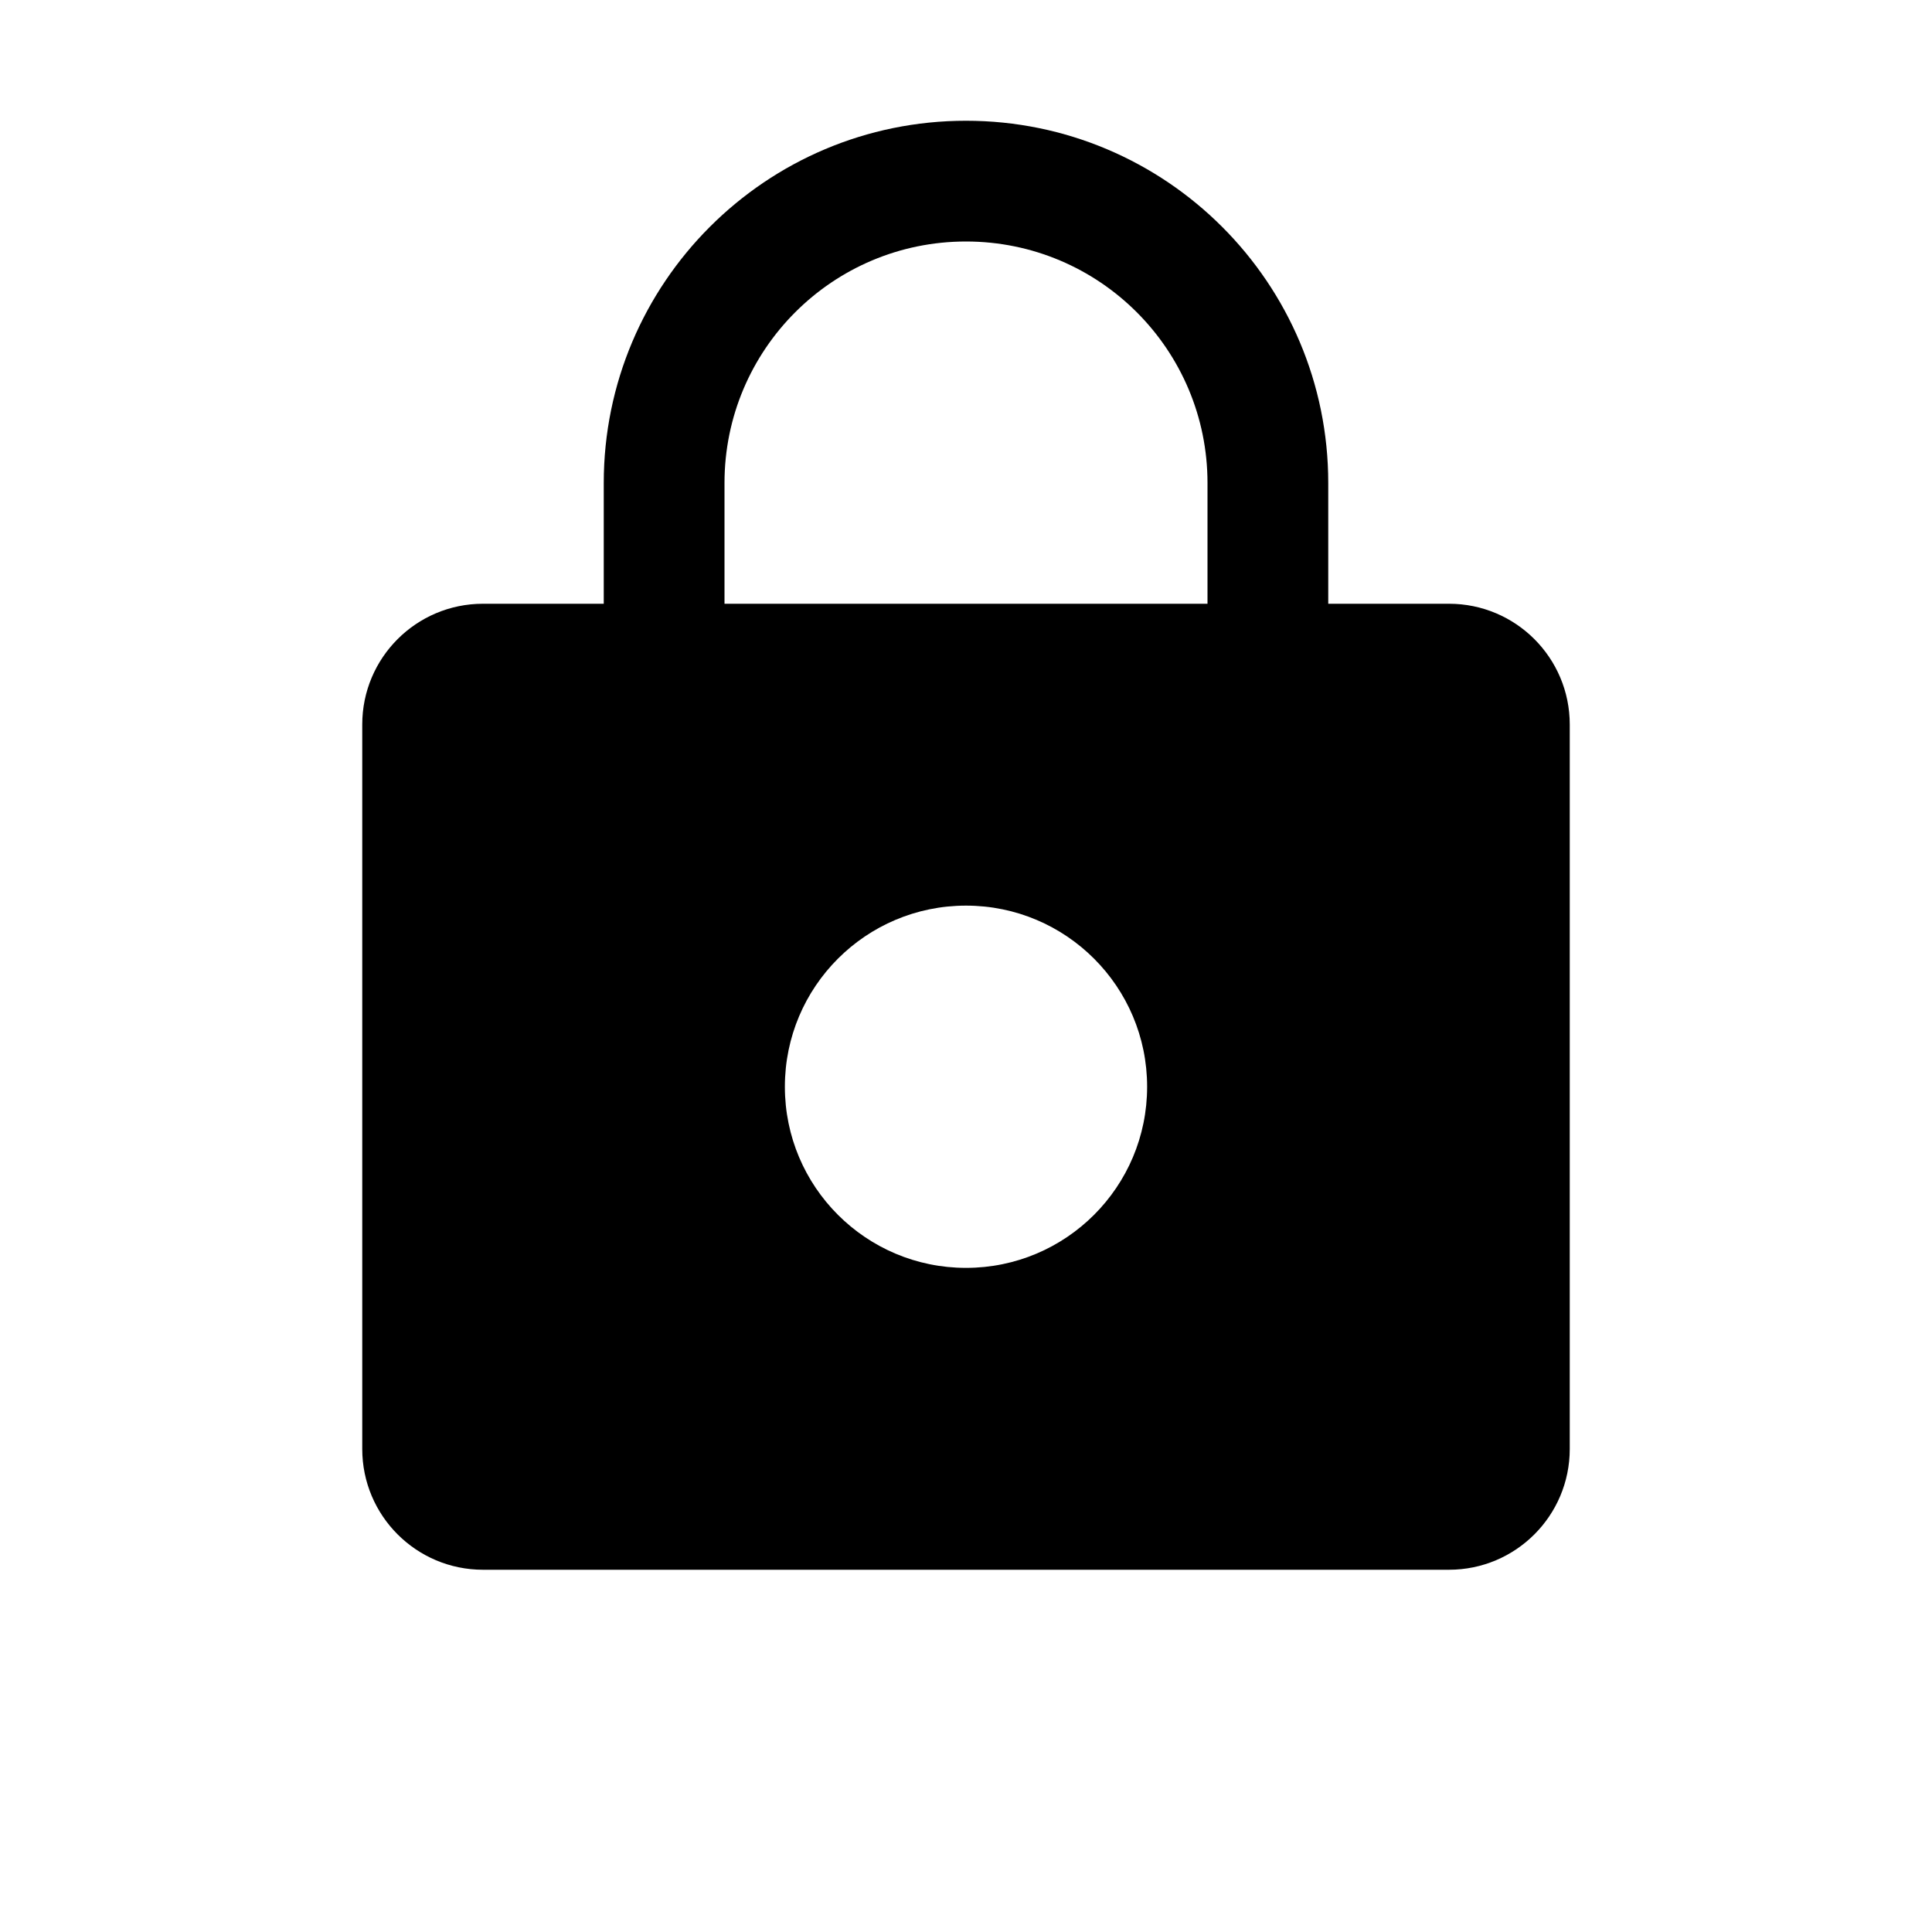
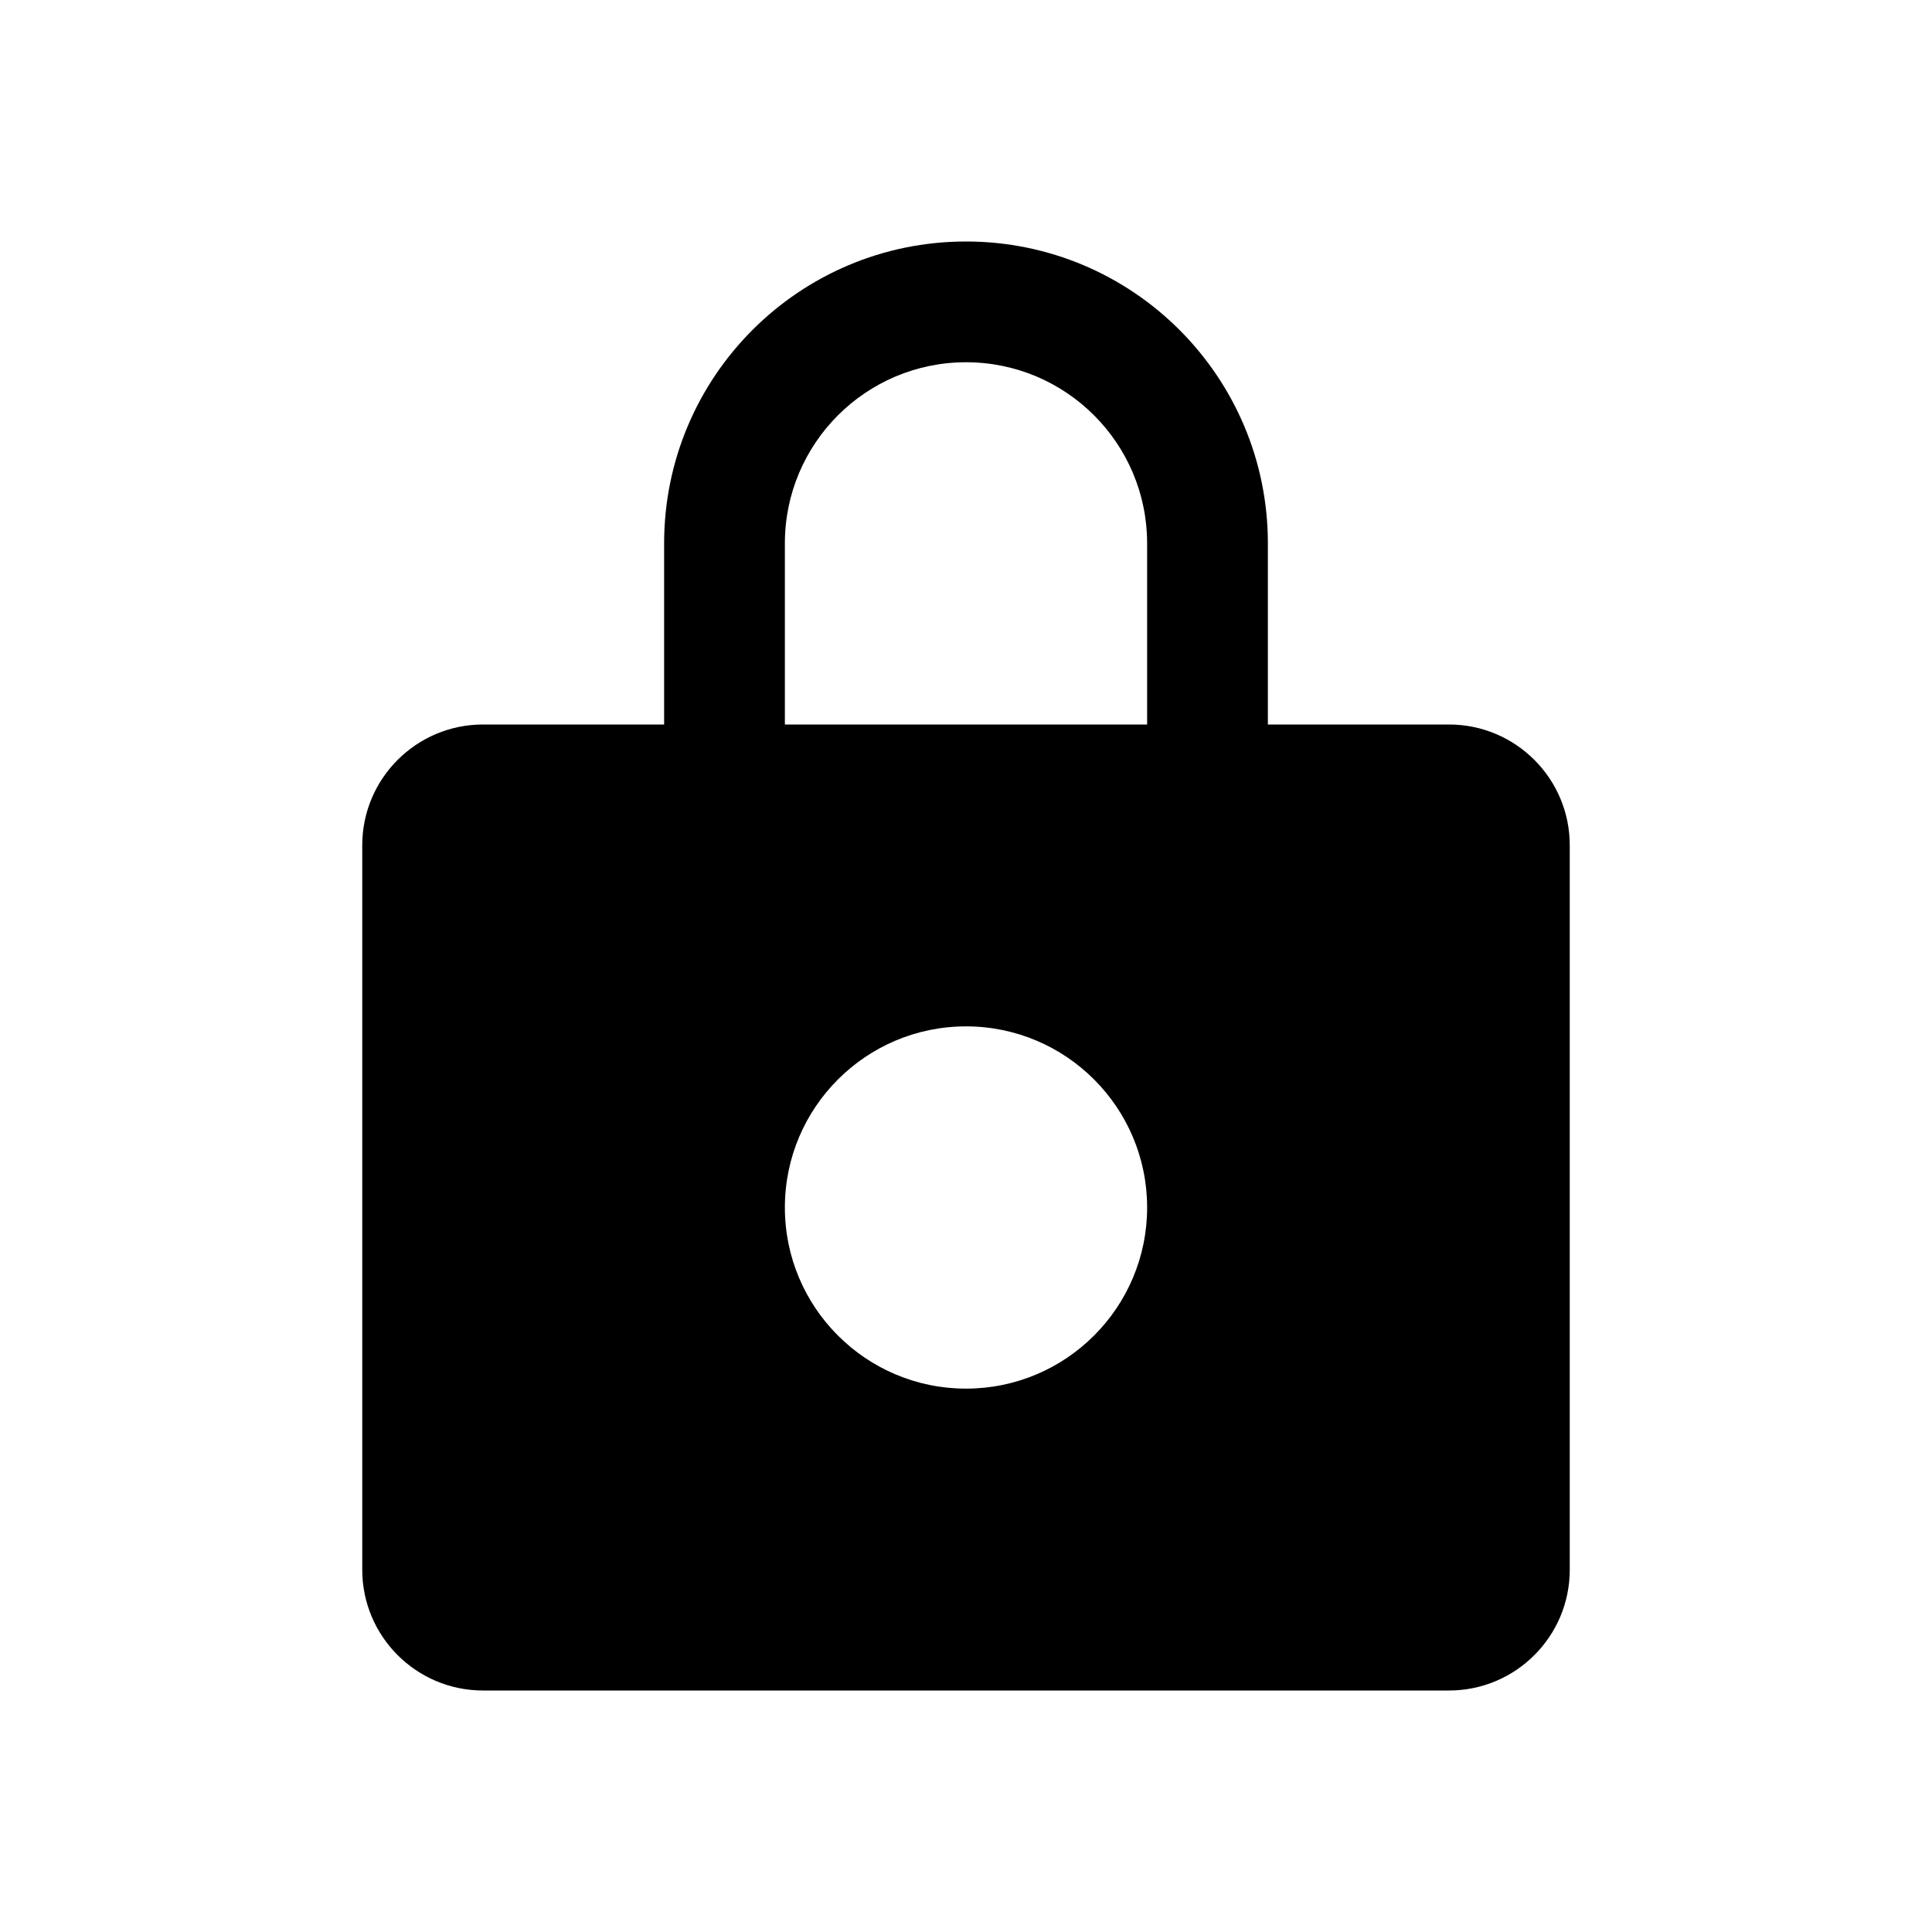
<svg xmlns="http://www.w3.org/2000/svg" viewBox="0 0 16 16">
-   <path fill-rule="evenodd" clip-rule="evenodd" d="M5 5H4a1 1 0 00-1 1v6a1 1 0 001 1h8a1 1 0 001-1V6a1 1 0 00-1-1h-1V4a3 3 0 00-6 0v1zm1 0h4V4a2 2 0 10-4 0v1zm.5 4a1.5 1.5 0 113 0 1.5 1.5 0 01-3 0z" />
+   <path fill-rule="evenodd" clip-rule="evenodd" d="M5.5 6V4.5C5.5 3.119 6.619 2 8 2C9.381 2 10.5 3.119 10.5 4.5V6H12C12.552 6 13 6.448 13 7V13C13 13.552 12.552 14 12 14H4C3.448 14 3 13.552 3 13V7C3 6.448 3.448 6 4 6H5.5ZM6.5 4.5C6.5 3.672 7.172 3 8 3C8.828 3 9.5 3.672 9.5 4.5V6H6.5V4.5ZM9.5 10C9.5 10.828 8.828 11.5 8 11.5C7.172 11.5 6.5 10.828 6.5 10C6.5 9.172 7.172 8.5 8 8.5C8.828 8.5 9.5 9.172 9.5 10Z" />
</svg>
